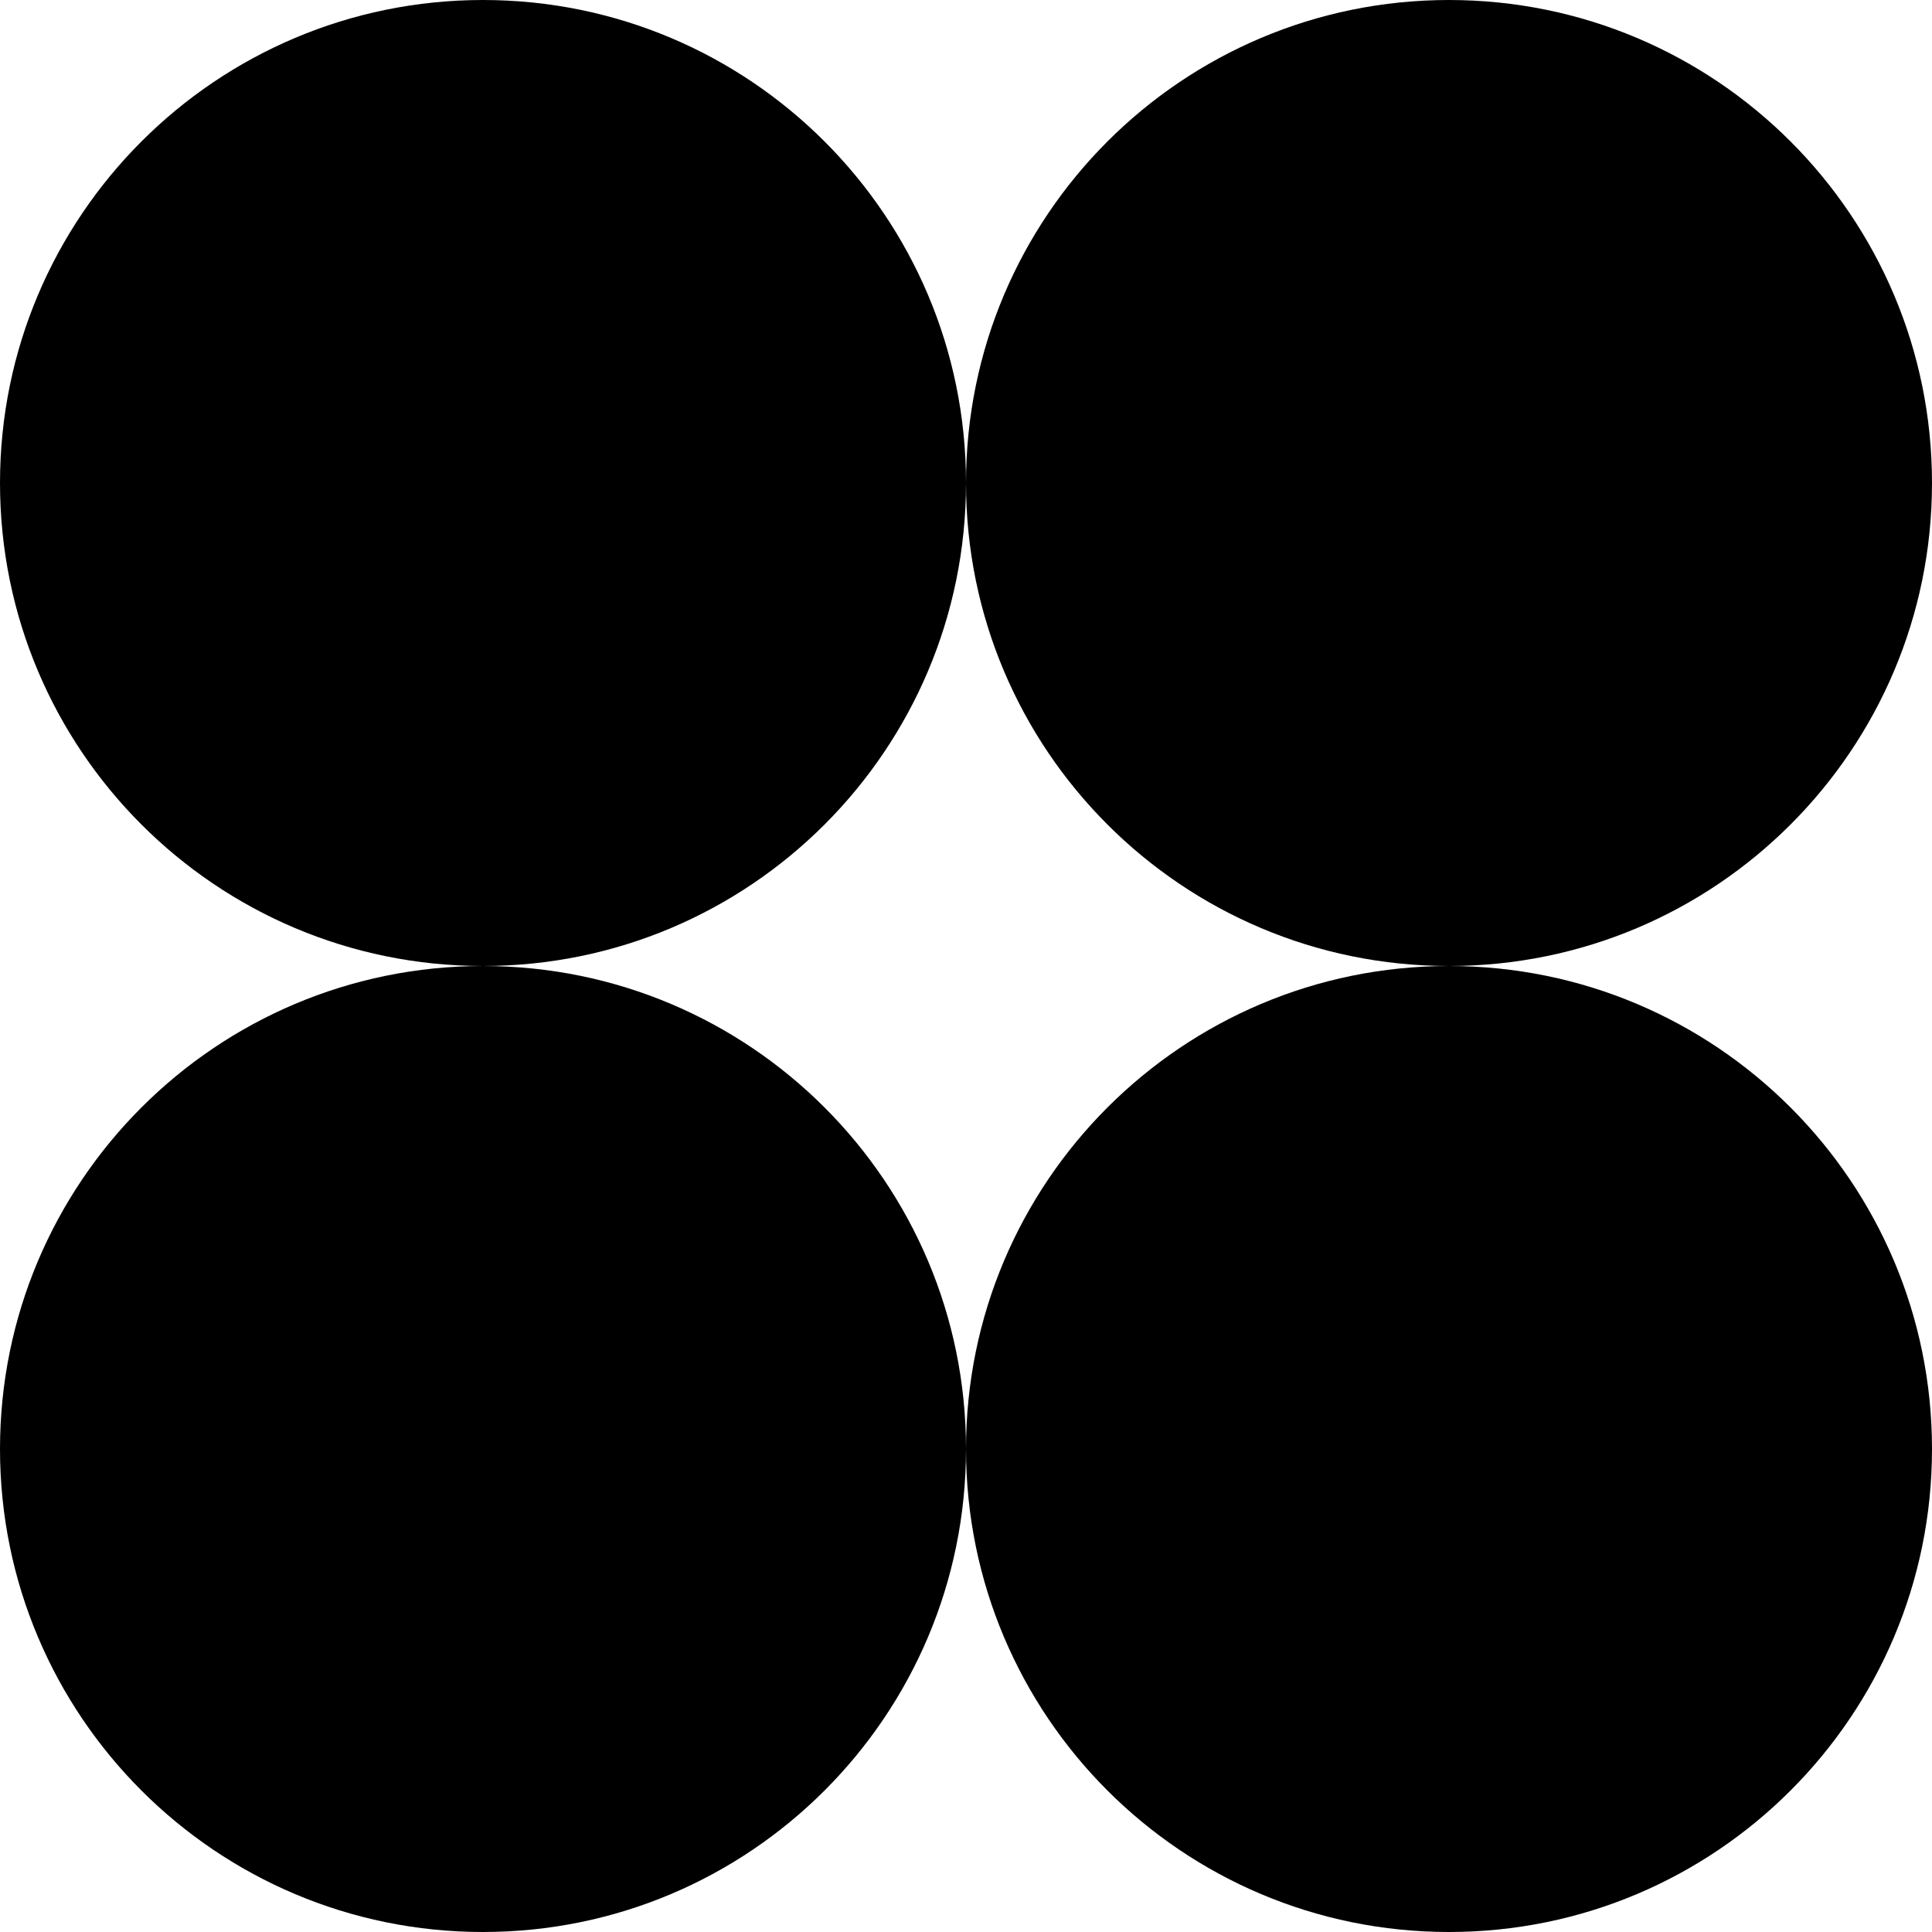
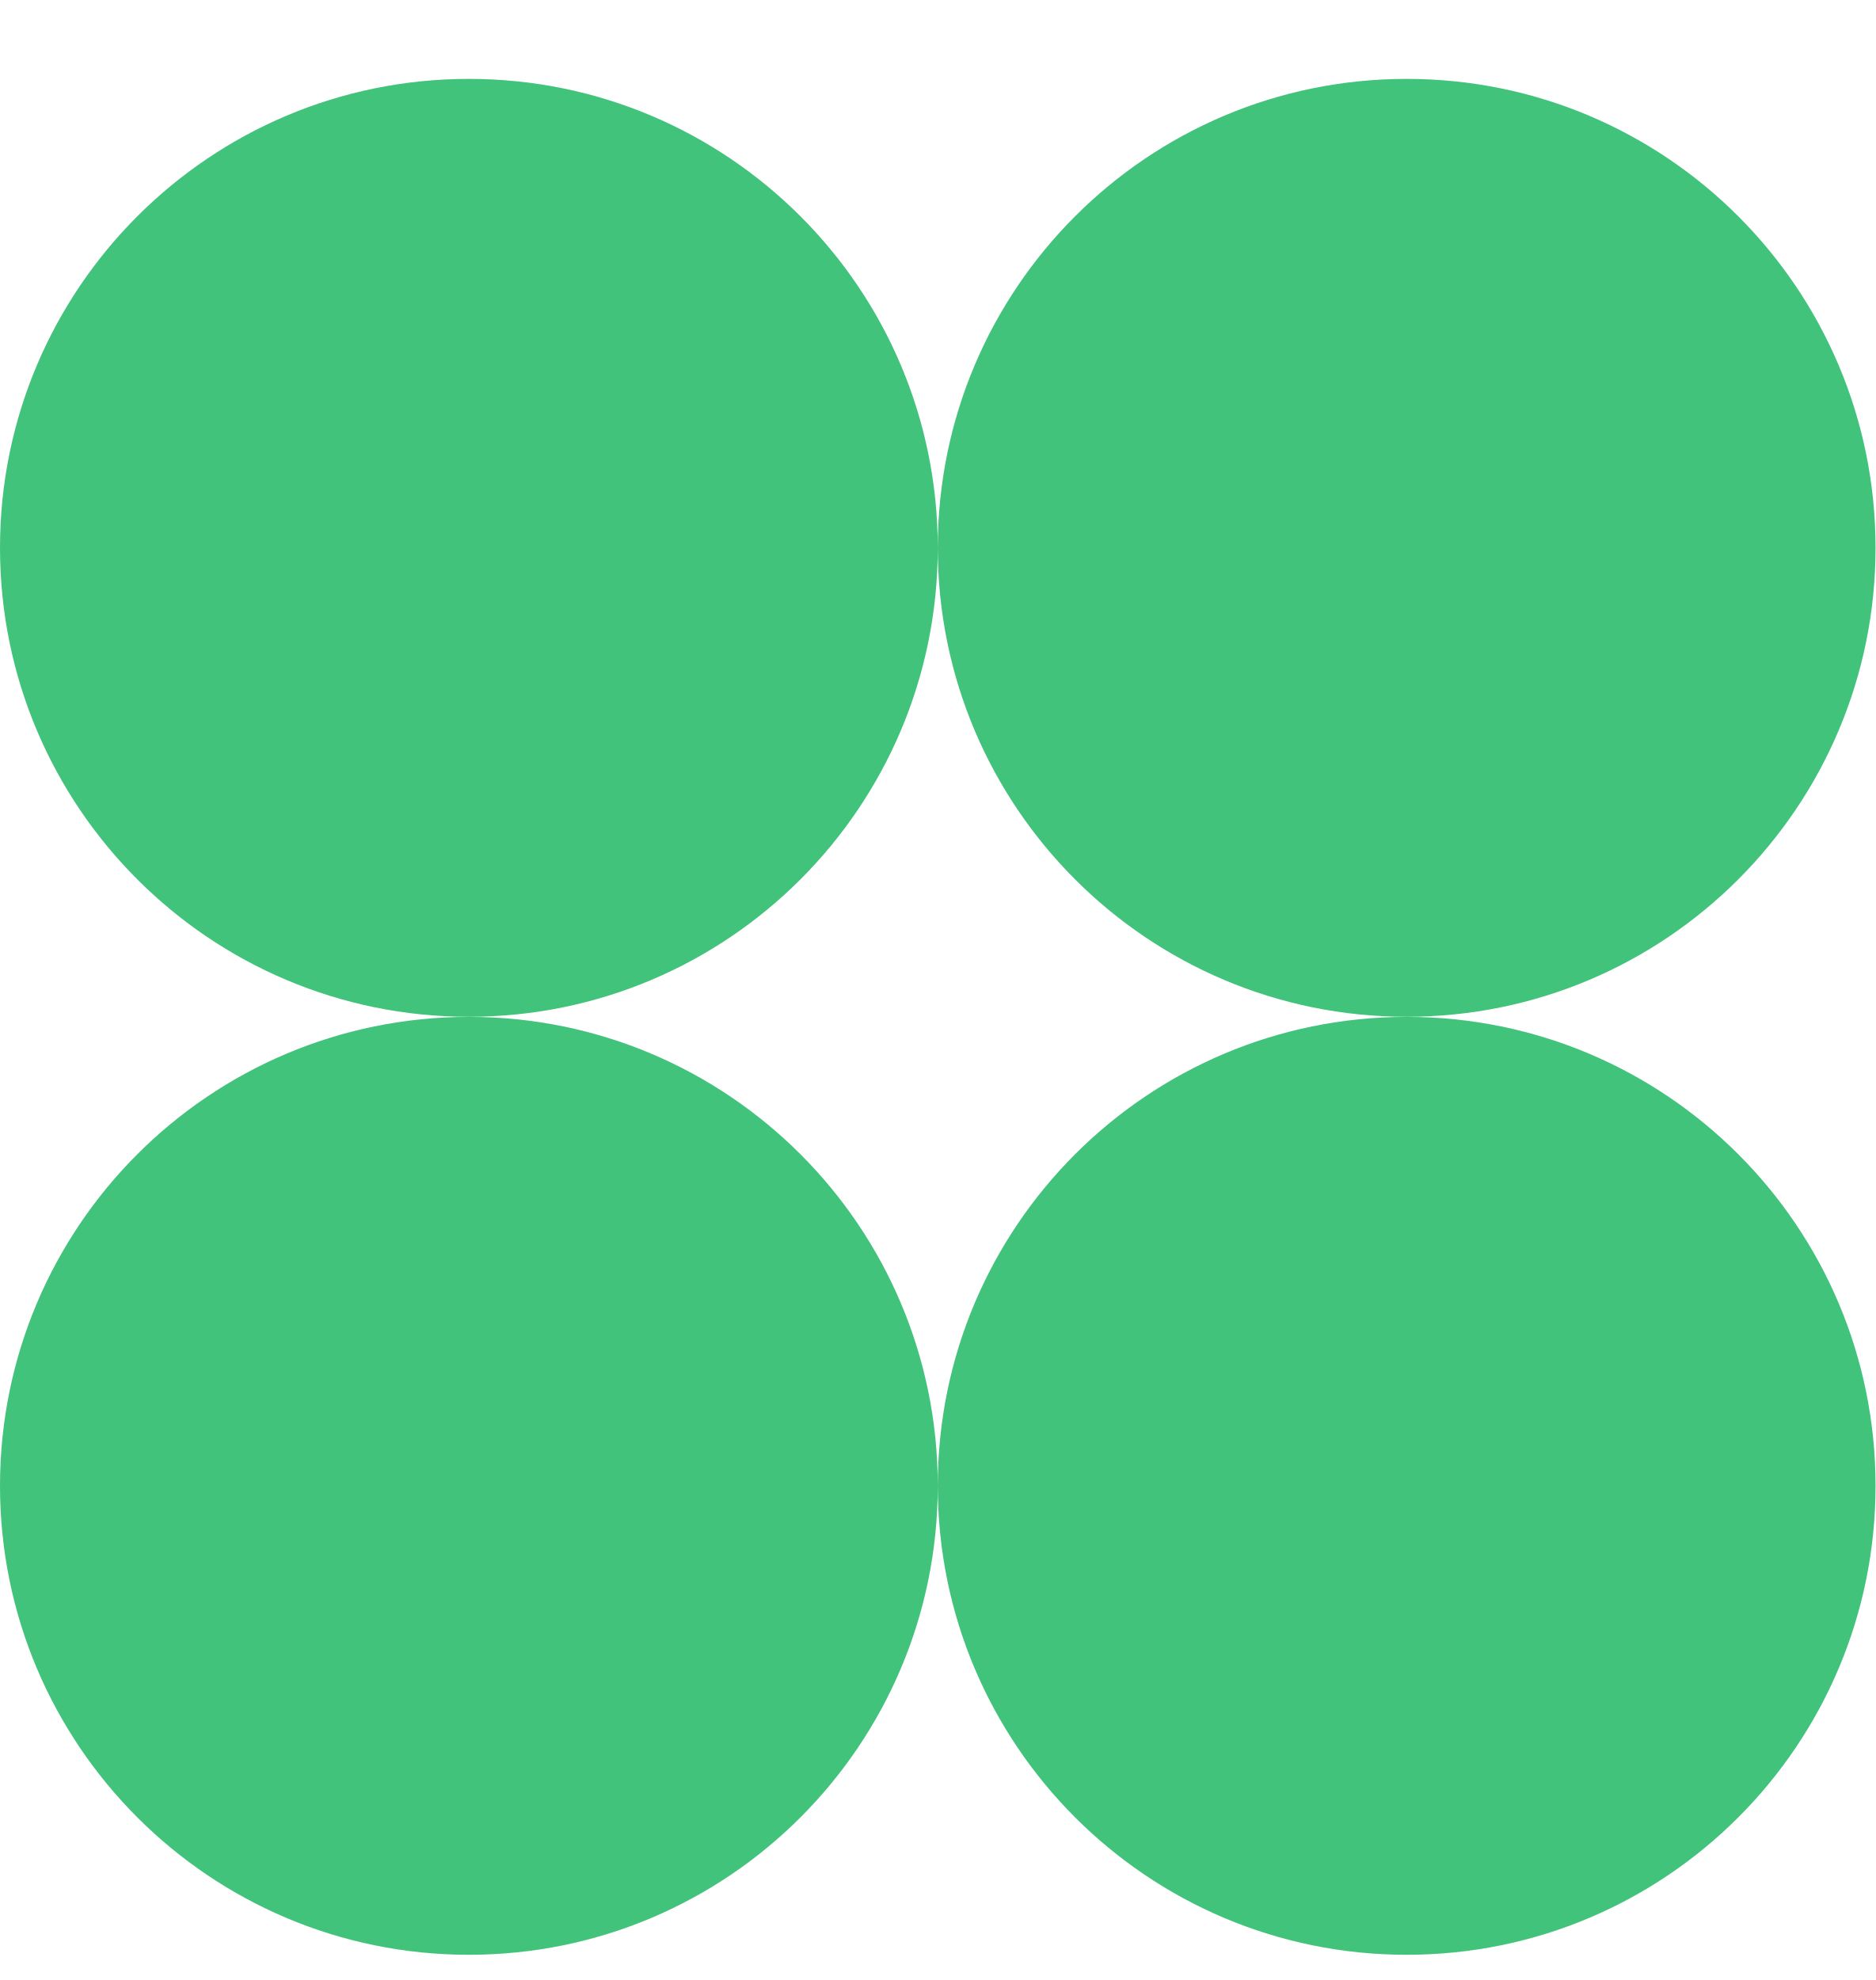
- <svg xmlns="http://www.w3.org/2000/svg" width="36" height="36" viewBox="0 0 36 36">
-   <path fill-rule="evenodd" clip-rule="evenodd" d="M9 18C13.971 18 18 13.971 18 9C18 13.971 22.029 18 27 18C22.029 18 18 22.029 18 27C18 22.029 13.971 18 9 18ZM9 18C4.029 18 0 22.029 0 27C0 31.971 4.029 36 9 36C13.971 36 18 31.971 18 27C18 31.971 22.029 36 27 36C31.971 36 36 31.971 36 27C36 22.029 31.971 18 27 18C31.971 18 36 13.971 36 9C36 4.029 31.971 0 27 0C22.029 0 18 4.029 18 9C18 4.029 13.971 0 9 0C4.029 0 0 4.029 0 9C0 13.971 4.029 18 9 18Z" />
+ <svg xmlns="http://www.w3.org/2000/svg" width="18" height="19" viewBox="0 0 18 19" fill="none">
+   <path fill-rule="evenodd" clip-rule="evenodd" d="M4.5 9.757C6.985 9.757 9 7.742 9 5.257C9 2.772 6.985 0.757 4.5 0.757C2.015 0.757 0 2.772 0 5.257C0 7.742 2.015 9.757 4.5 9.757ZM4.5 18.758C6.985 18.758 9 16.743 9 14.258C9 11.772 6.985 9.758 4.5 9.758C2.015 9.758 0 11.772 0 14.258C0 16.743 2.015 18.758 4.5 18.758ZM18 5.257C18 7.742 15.986 9.757 13.5 9.757C11.015 9.757 9 7.742 9 5.257C9 2.772 11.015 0.757 13.5 0.757C15.986 0.757 18 2.772 18 5.257ZM13.5 9.758C11.015 9.758 9 11.772 9 14.258C9 16.743 11.015 18.758 13.5 18.758C15.986 18.758 18 16.743 18 14.258C18 11.772 15.986 9.758 13.5 9.758Z" fill="#42C37B" />
</svg>
